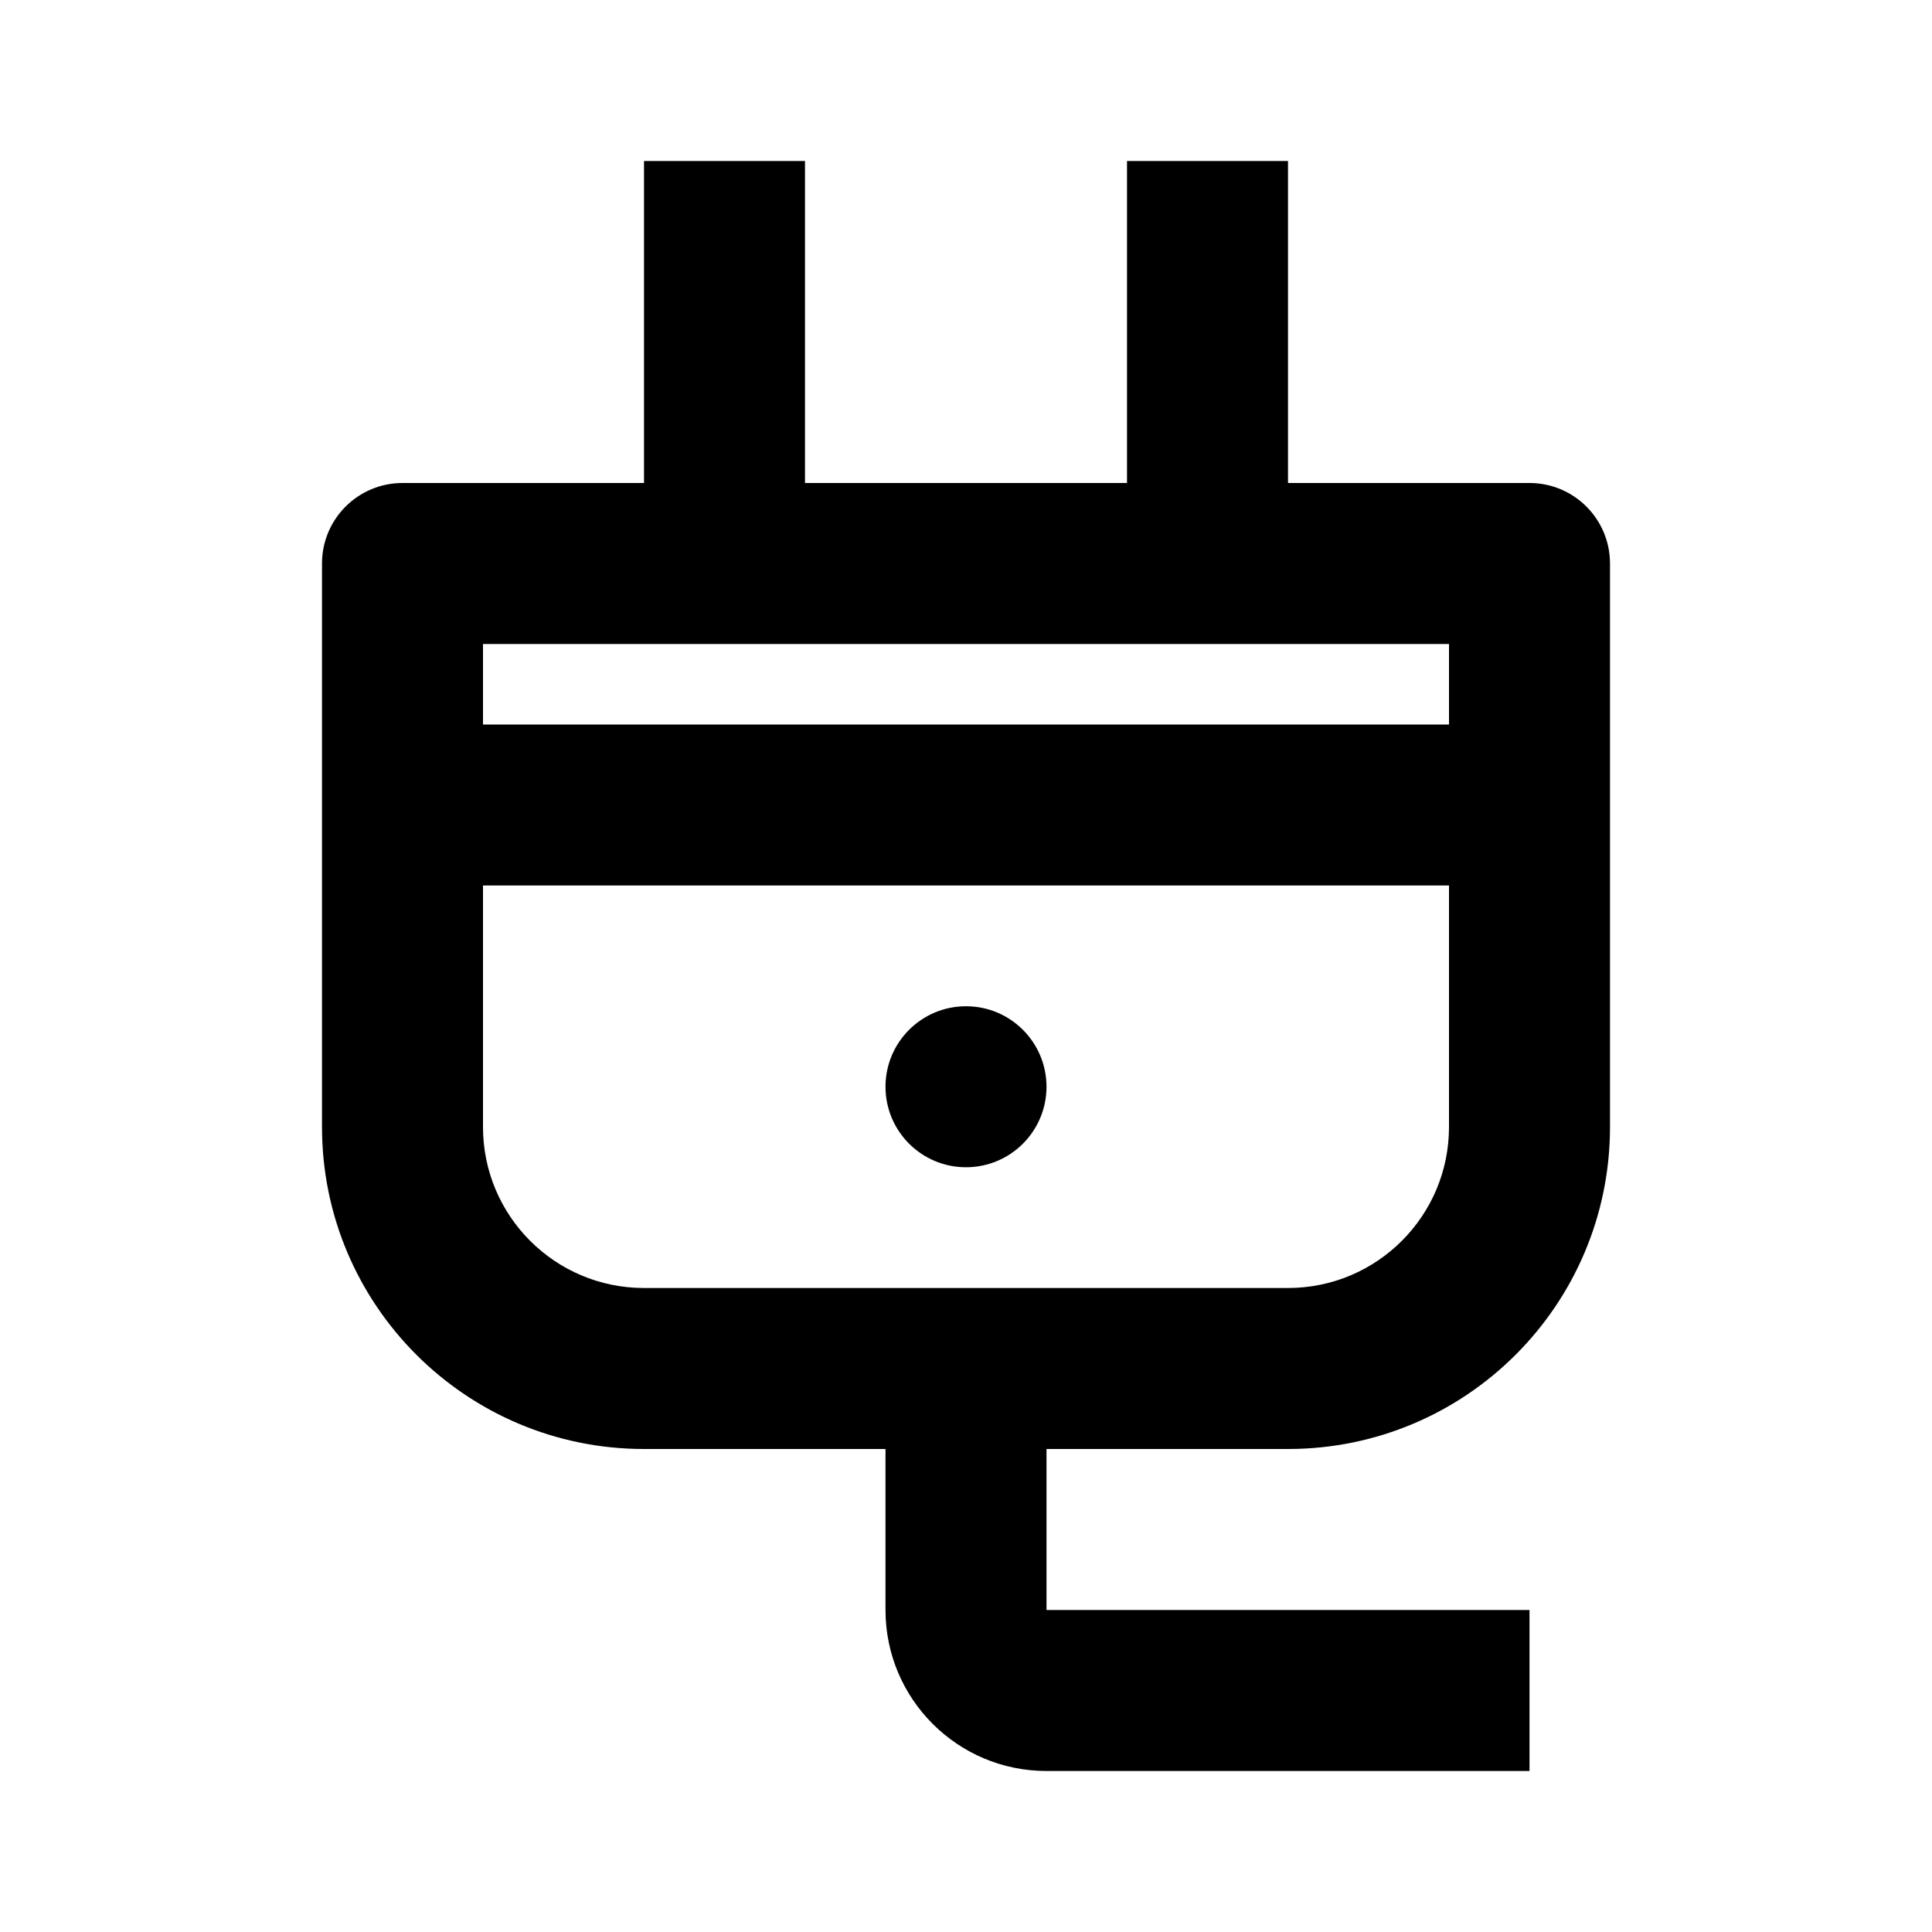
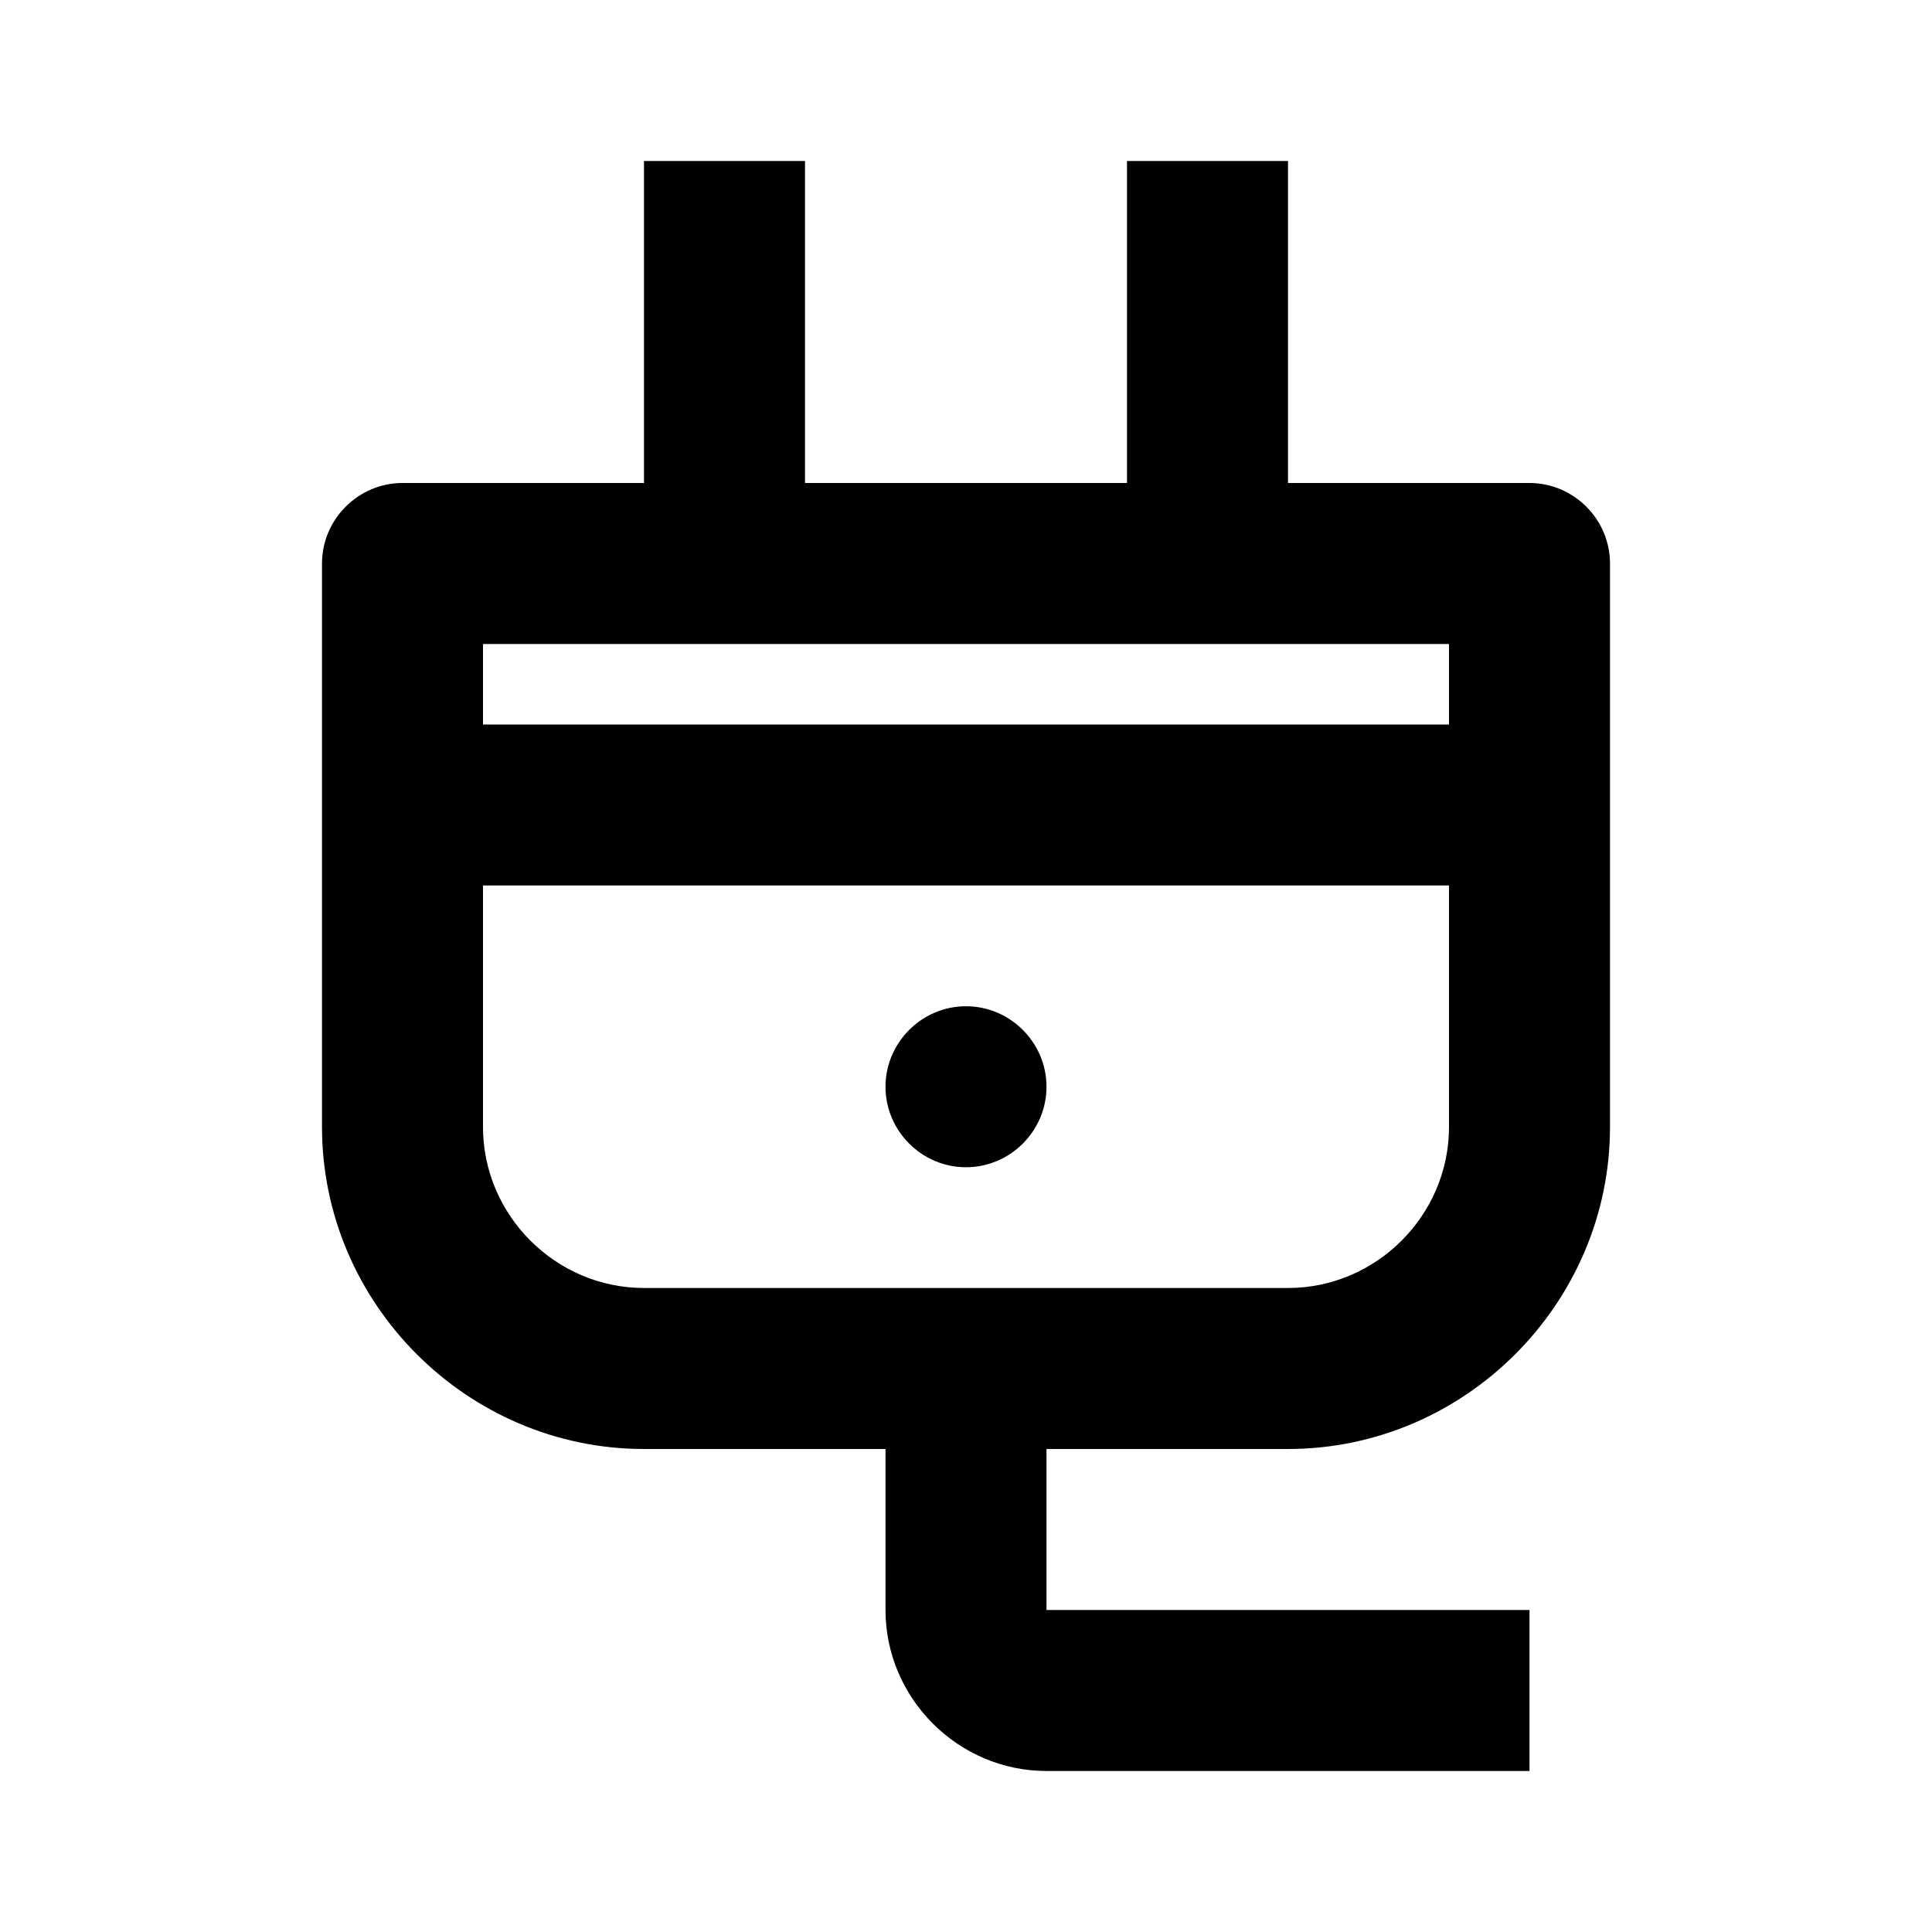
- <svg viewBox="0 0 24 24">
-   <path d="M13 18v2h6v2h-6a2 2 0 0 1-2-2v-2H8a4 4 0 0 1-4-4V7a1 1 0 0 1 1-1h3V2h2v4h4V2h2v4h3a1 1 0 0 1 1 1v7a4 4 0 0 1-4 4h-3zm-5-2h8a2 2 0 0 0 2-2v-3H6v3a2 2 0 0 0 2 2zm10-8H6v1h12V8zm-6 6.5a1 1 0 1 1 0-2 1 1 0 0 1 0 2z" />
+ <svg xmlns="http://www.w3.org/2000/svg" viewBox="0 0 24 24" fill-rule="evenodd" clip-rule="evenodd" stroke-linejoin="round" stroke-miterlimit="2">
+   <path d="M13 18v2h6v2h-6c-1.097 0-2-.903-2-2v-2H8c-2.194 0-4-1.806-4-4V7c0-.549.451-1 1-1h3V2h2v4h4V2h2v4h3c.549 0 1 .451 1 1v7c0 2.194-1.806 4-4 4h-3zm-5-2h8c1.097 0 2-.903 2-2v-3H6v3c0 1.097.903 2 2 2zm10-8H6v1h12V8zm-6 6.5c-.549 0-1-.451-1-1 0-.549.451-1 1-1 .549 0 1 .451 1 1 0 .549-.451 1-1 1z" fill-rule="nonzero" />
</svg>
